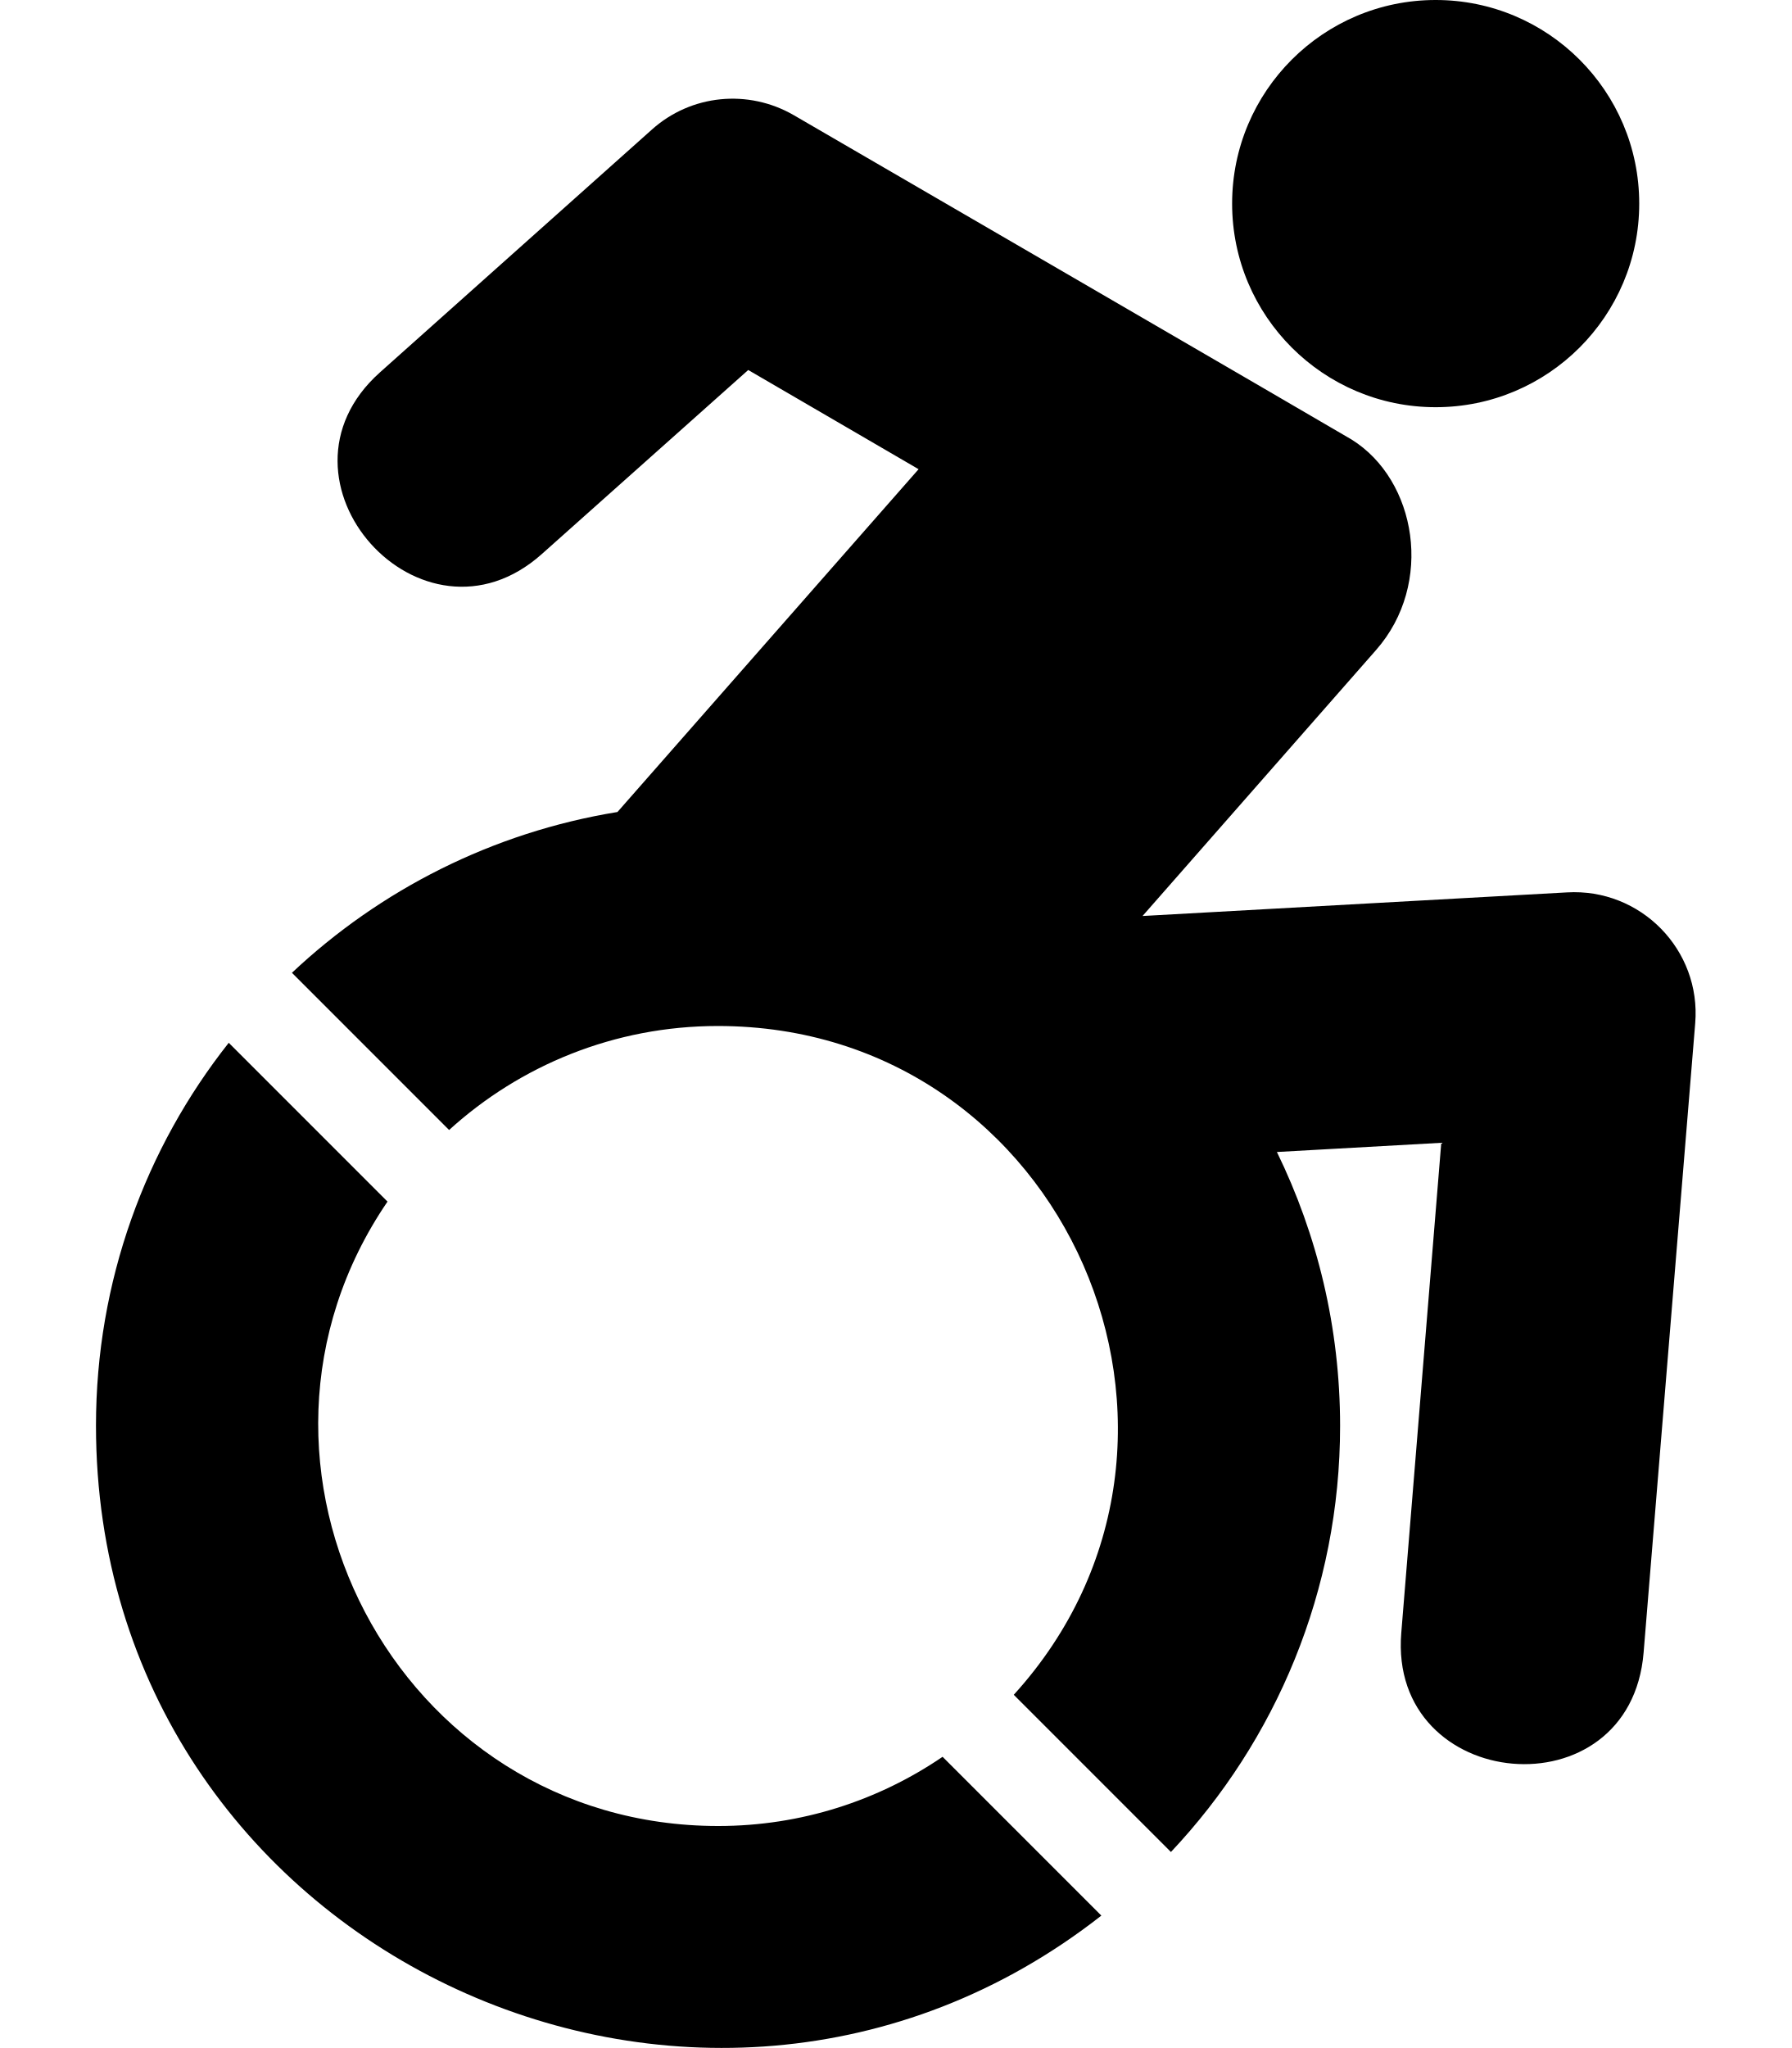
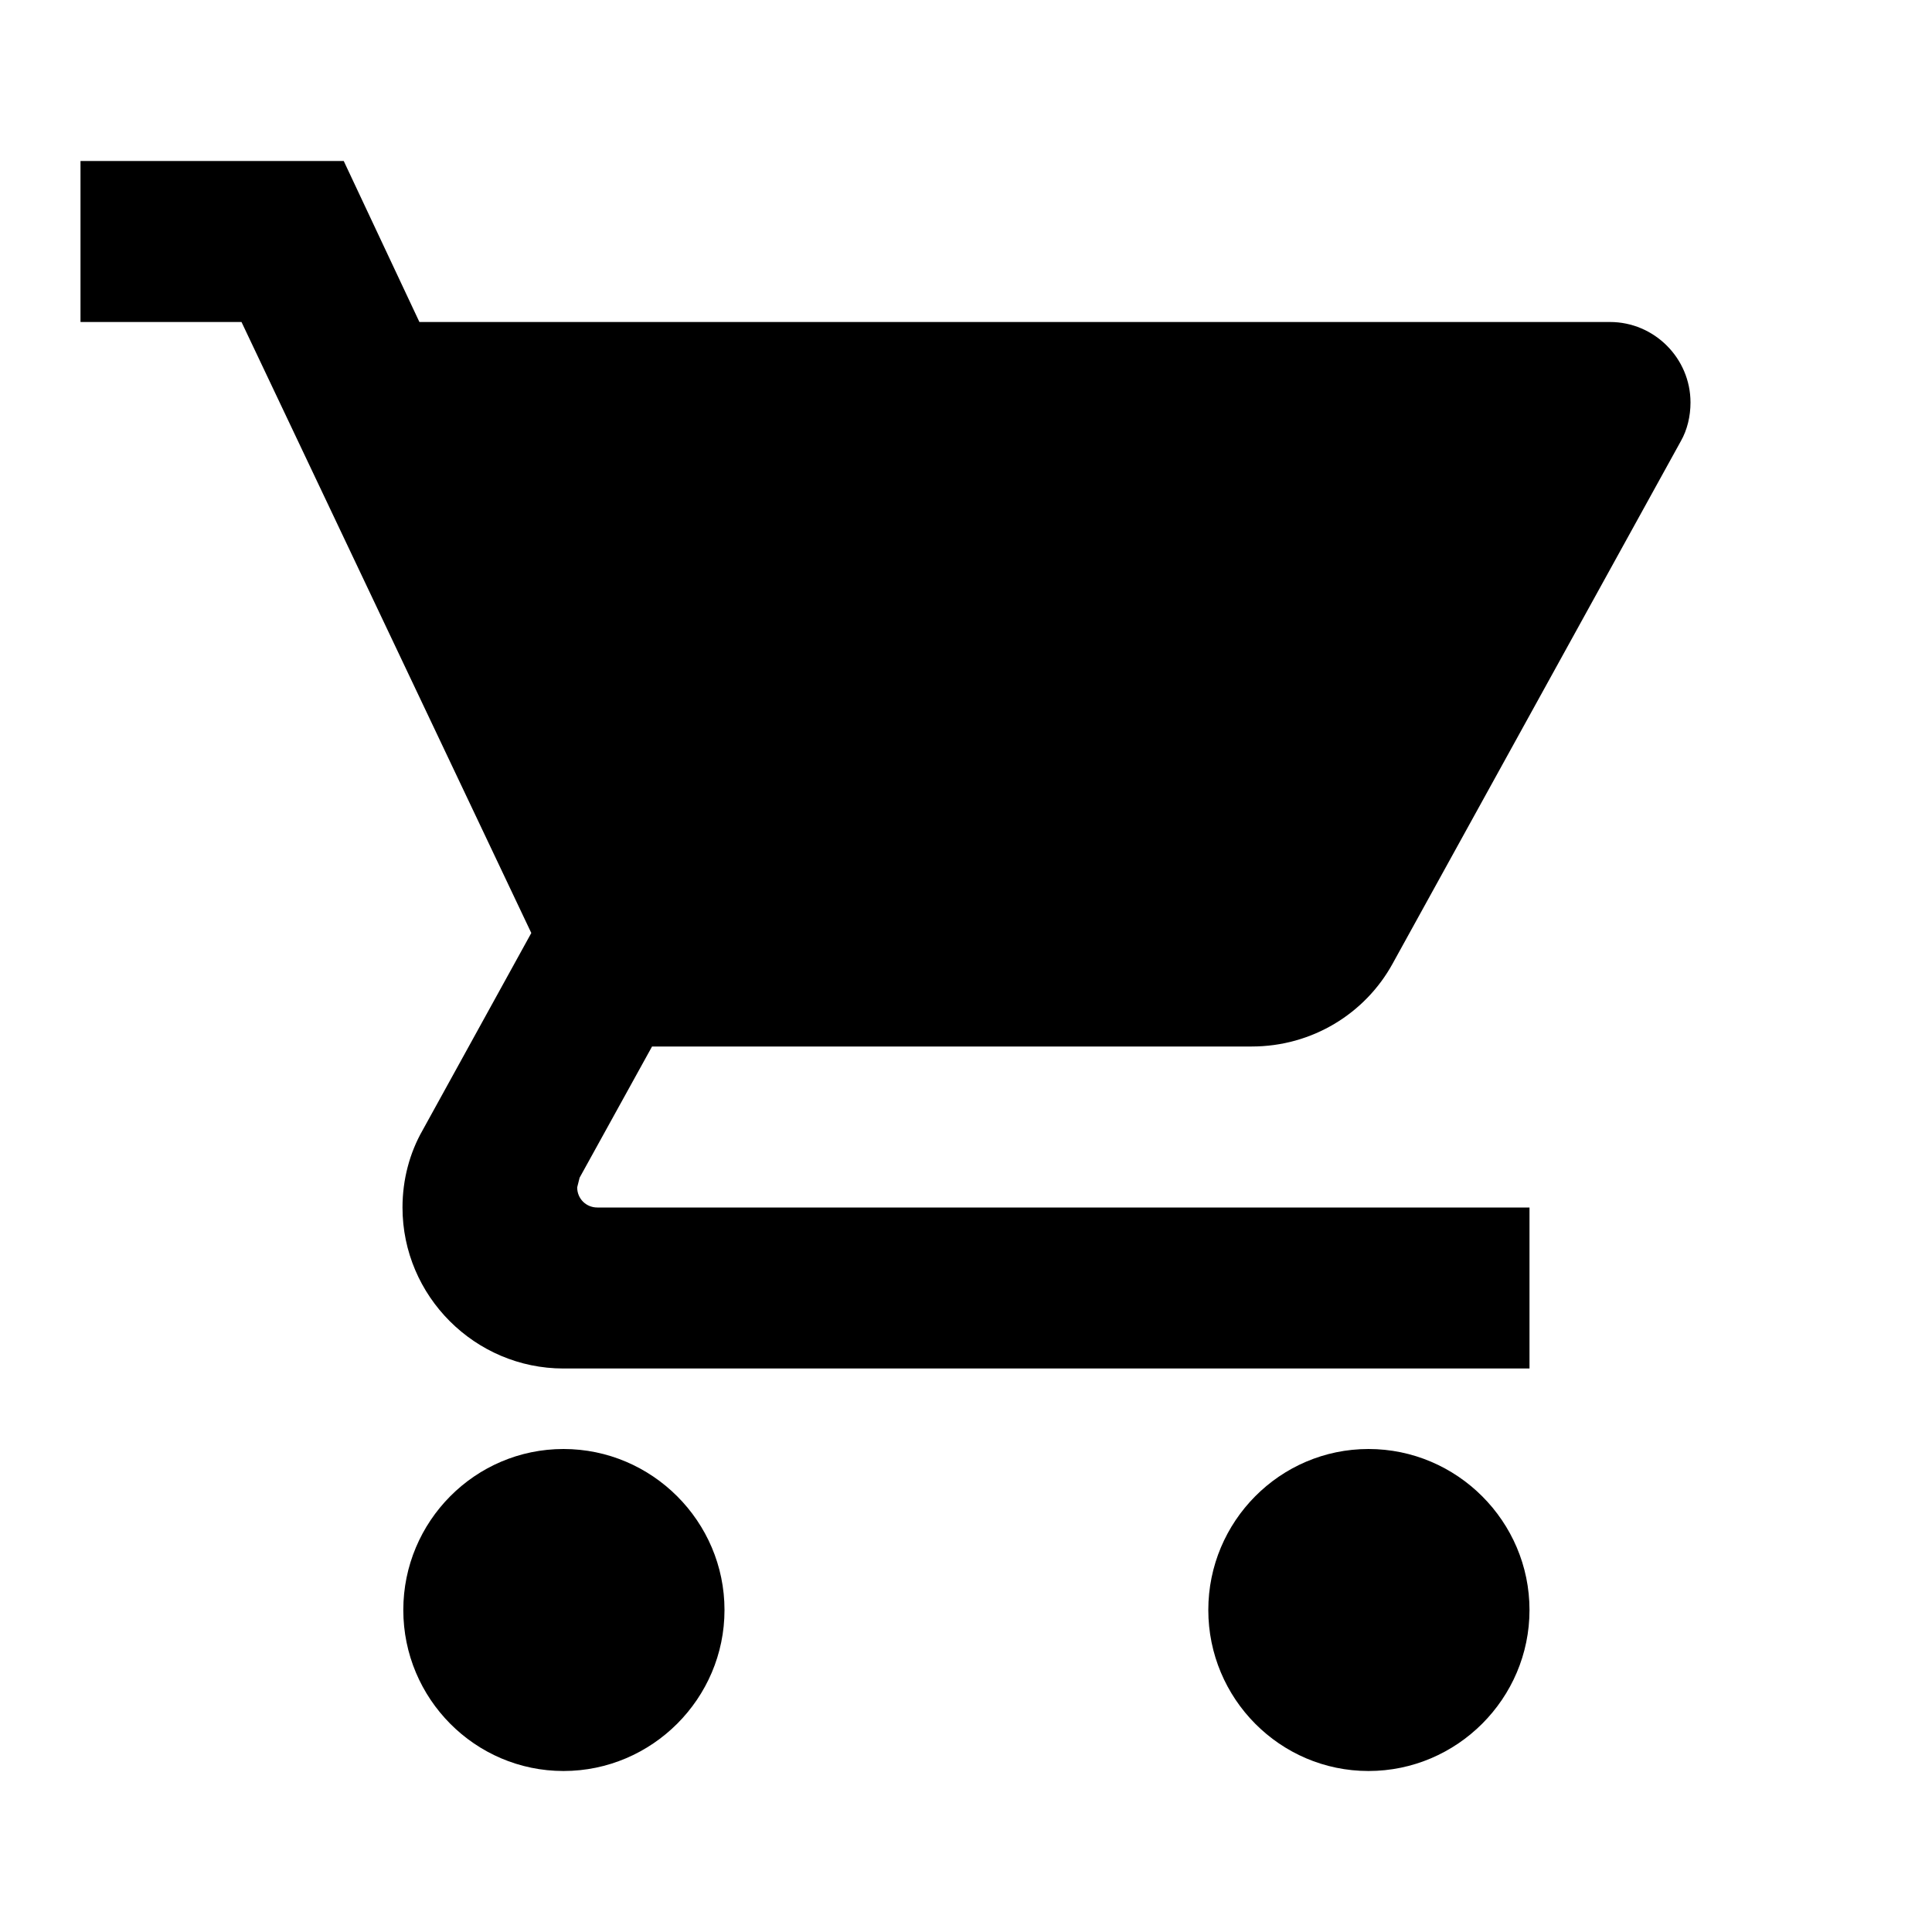
- <svg xmlns="http://www.w3.org/2000/svg" aria-hidden="true" focusable="false" data-prefix="fab" data-icon="accessible-icon" class="svg-inline--fa fa-accessible-icon fa-w-14" role="img" viewBox="0 0 448 512">
-   <path fill="currentColor" d="M423.9 255.8L411 413.1c-3.3 40.7-63.9 35.1-60.6-4.9l10-122.5-41.1 2.3c10.1 20.7 15.8 43.9 15.8 68.5 0 41.2-16.1 78.7-42.3 106.5l-39.3-39.3c57.9-63.7 13.1-167.2-74-167.2-25.9 0-49.5 9.9-67.2 26L73 243.2c22-20.7 50.1-35.1 81.4-40.2l75.3-85.7-42.6-24.8-51.6 46c-30 26.8-70.6-18.5-40.5-45.4l68-60.7c9.8-8.8 24.1-10.2 35.5-3.6 0 0 139.3 80.9 139.5 81.1 16.2 10.1 20.7 36 6.1 52.6L285.7 229l106.1-5.9c18.5-1.1 33.6 14.4 32.1 32.7zm-64.9-154c28.1 0 50.9-22.8 50.9-50.9C409.9 22.8 387.1 0 359 0c-28.1 0-50.9 22.8-50.9 50.9 0 28.1 22.8 50.9 50.9 50.9zM179.6 456.5c-80.6 0-127.4-90.6-82.7-156.1l-39.7-39.7C36.4 287 24 320.3 24 356.4c0 130.7 150.7 201.4 251.4 122.5l-39.7-39.7c-16 10.9-35.3 17.3-56.1 17.3z" />
+ <svg xmlns="http://www.w3.org/2000/svg" height="24px" viewBox="0 0 24 24" width="24px" fill="#000000">
+   <path d="M0 0h24v24H0z" fill="none" />
+   <path d="M7 18c-1.1 0-1.99.9-1.99 2S5.9 22 7 22s2-.9 2-2-.9-2-2-2zM1 2v2h2l3.6 7.59-1.35 2.45c-.16.28-.25.61-.25.96 0 1.1.9 2 2 2h12v-2H7.42c-.14 0-.25-.11-.25-.25l.03-.12.9-1.63h7.45c.75 0 1.41-.41 1.75-1.03l3.58-6.49c.08-.14.12-.31.12-.48 0-.55-.45-1-1-1H5.21l-.94-2H1zm16 16c-1.1 0-1.99.9-1.99 2s.89 2 1.99 2 2-.9 2-2-.9-2-2-2z" />
</svg>
